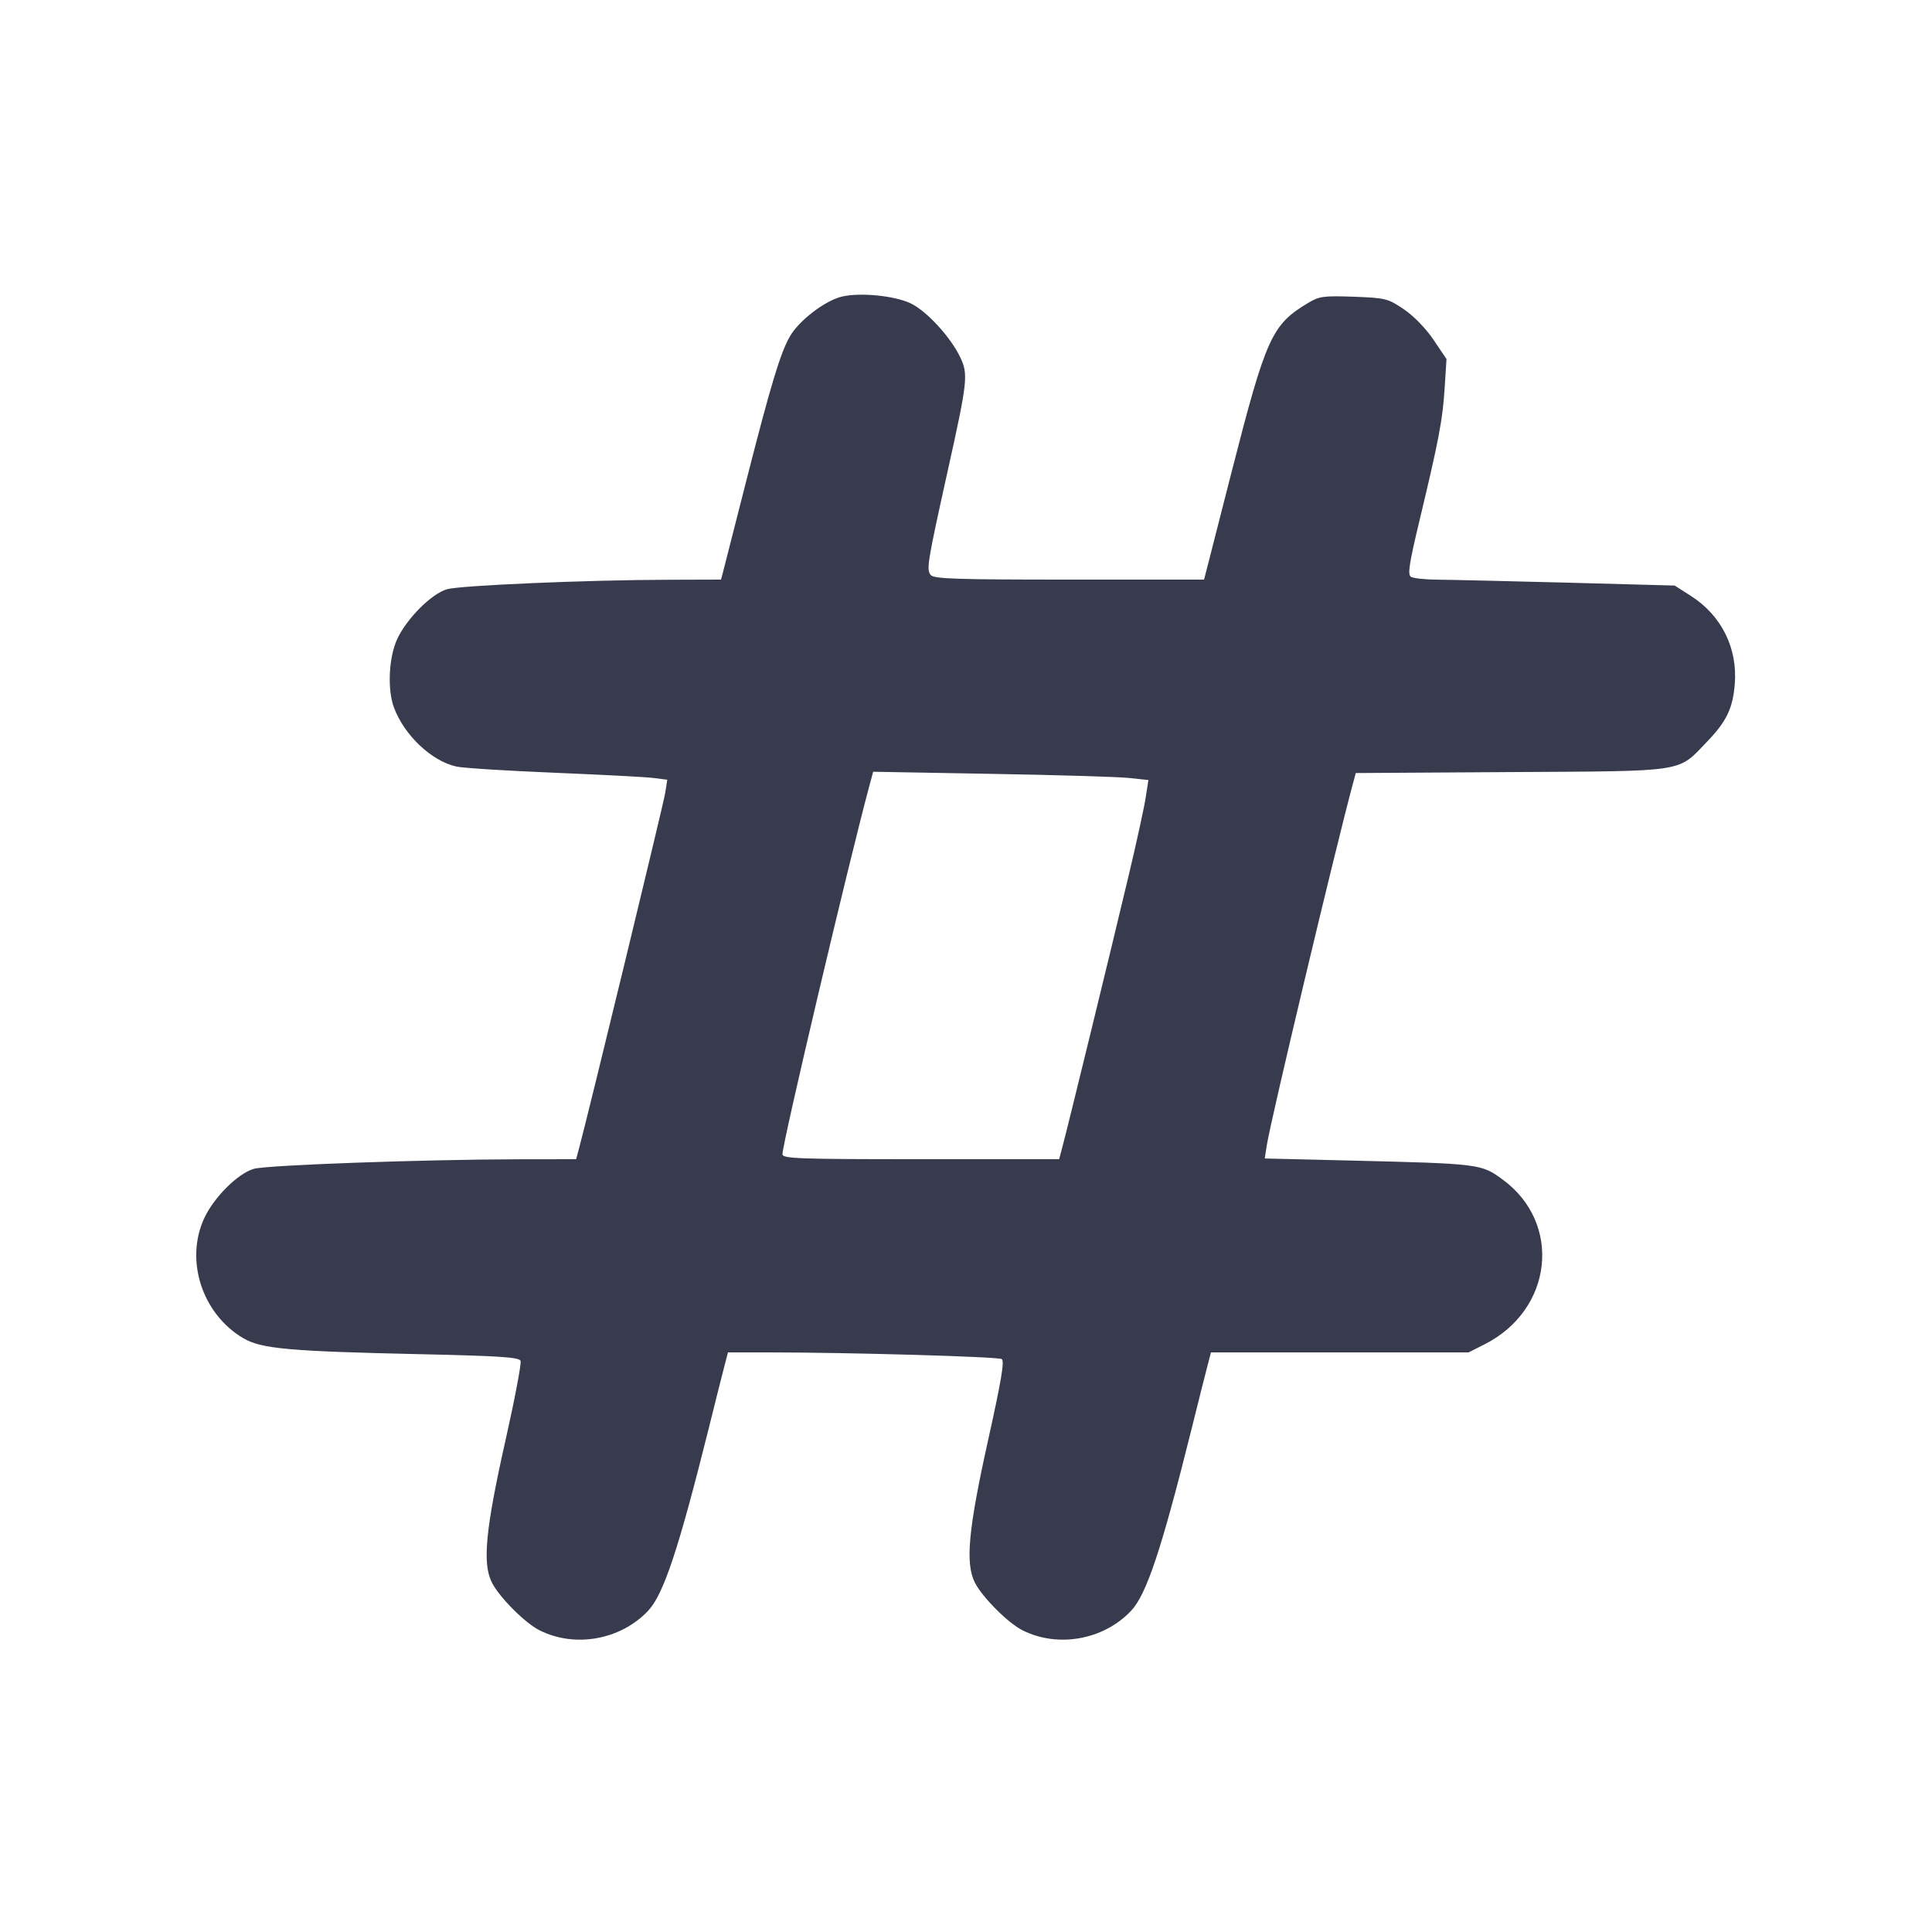
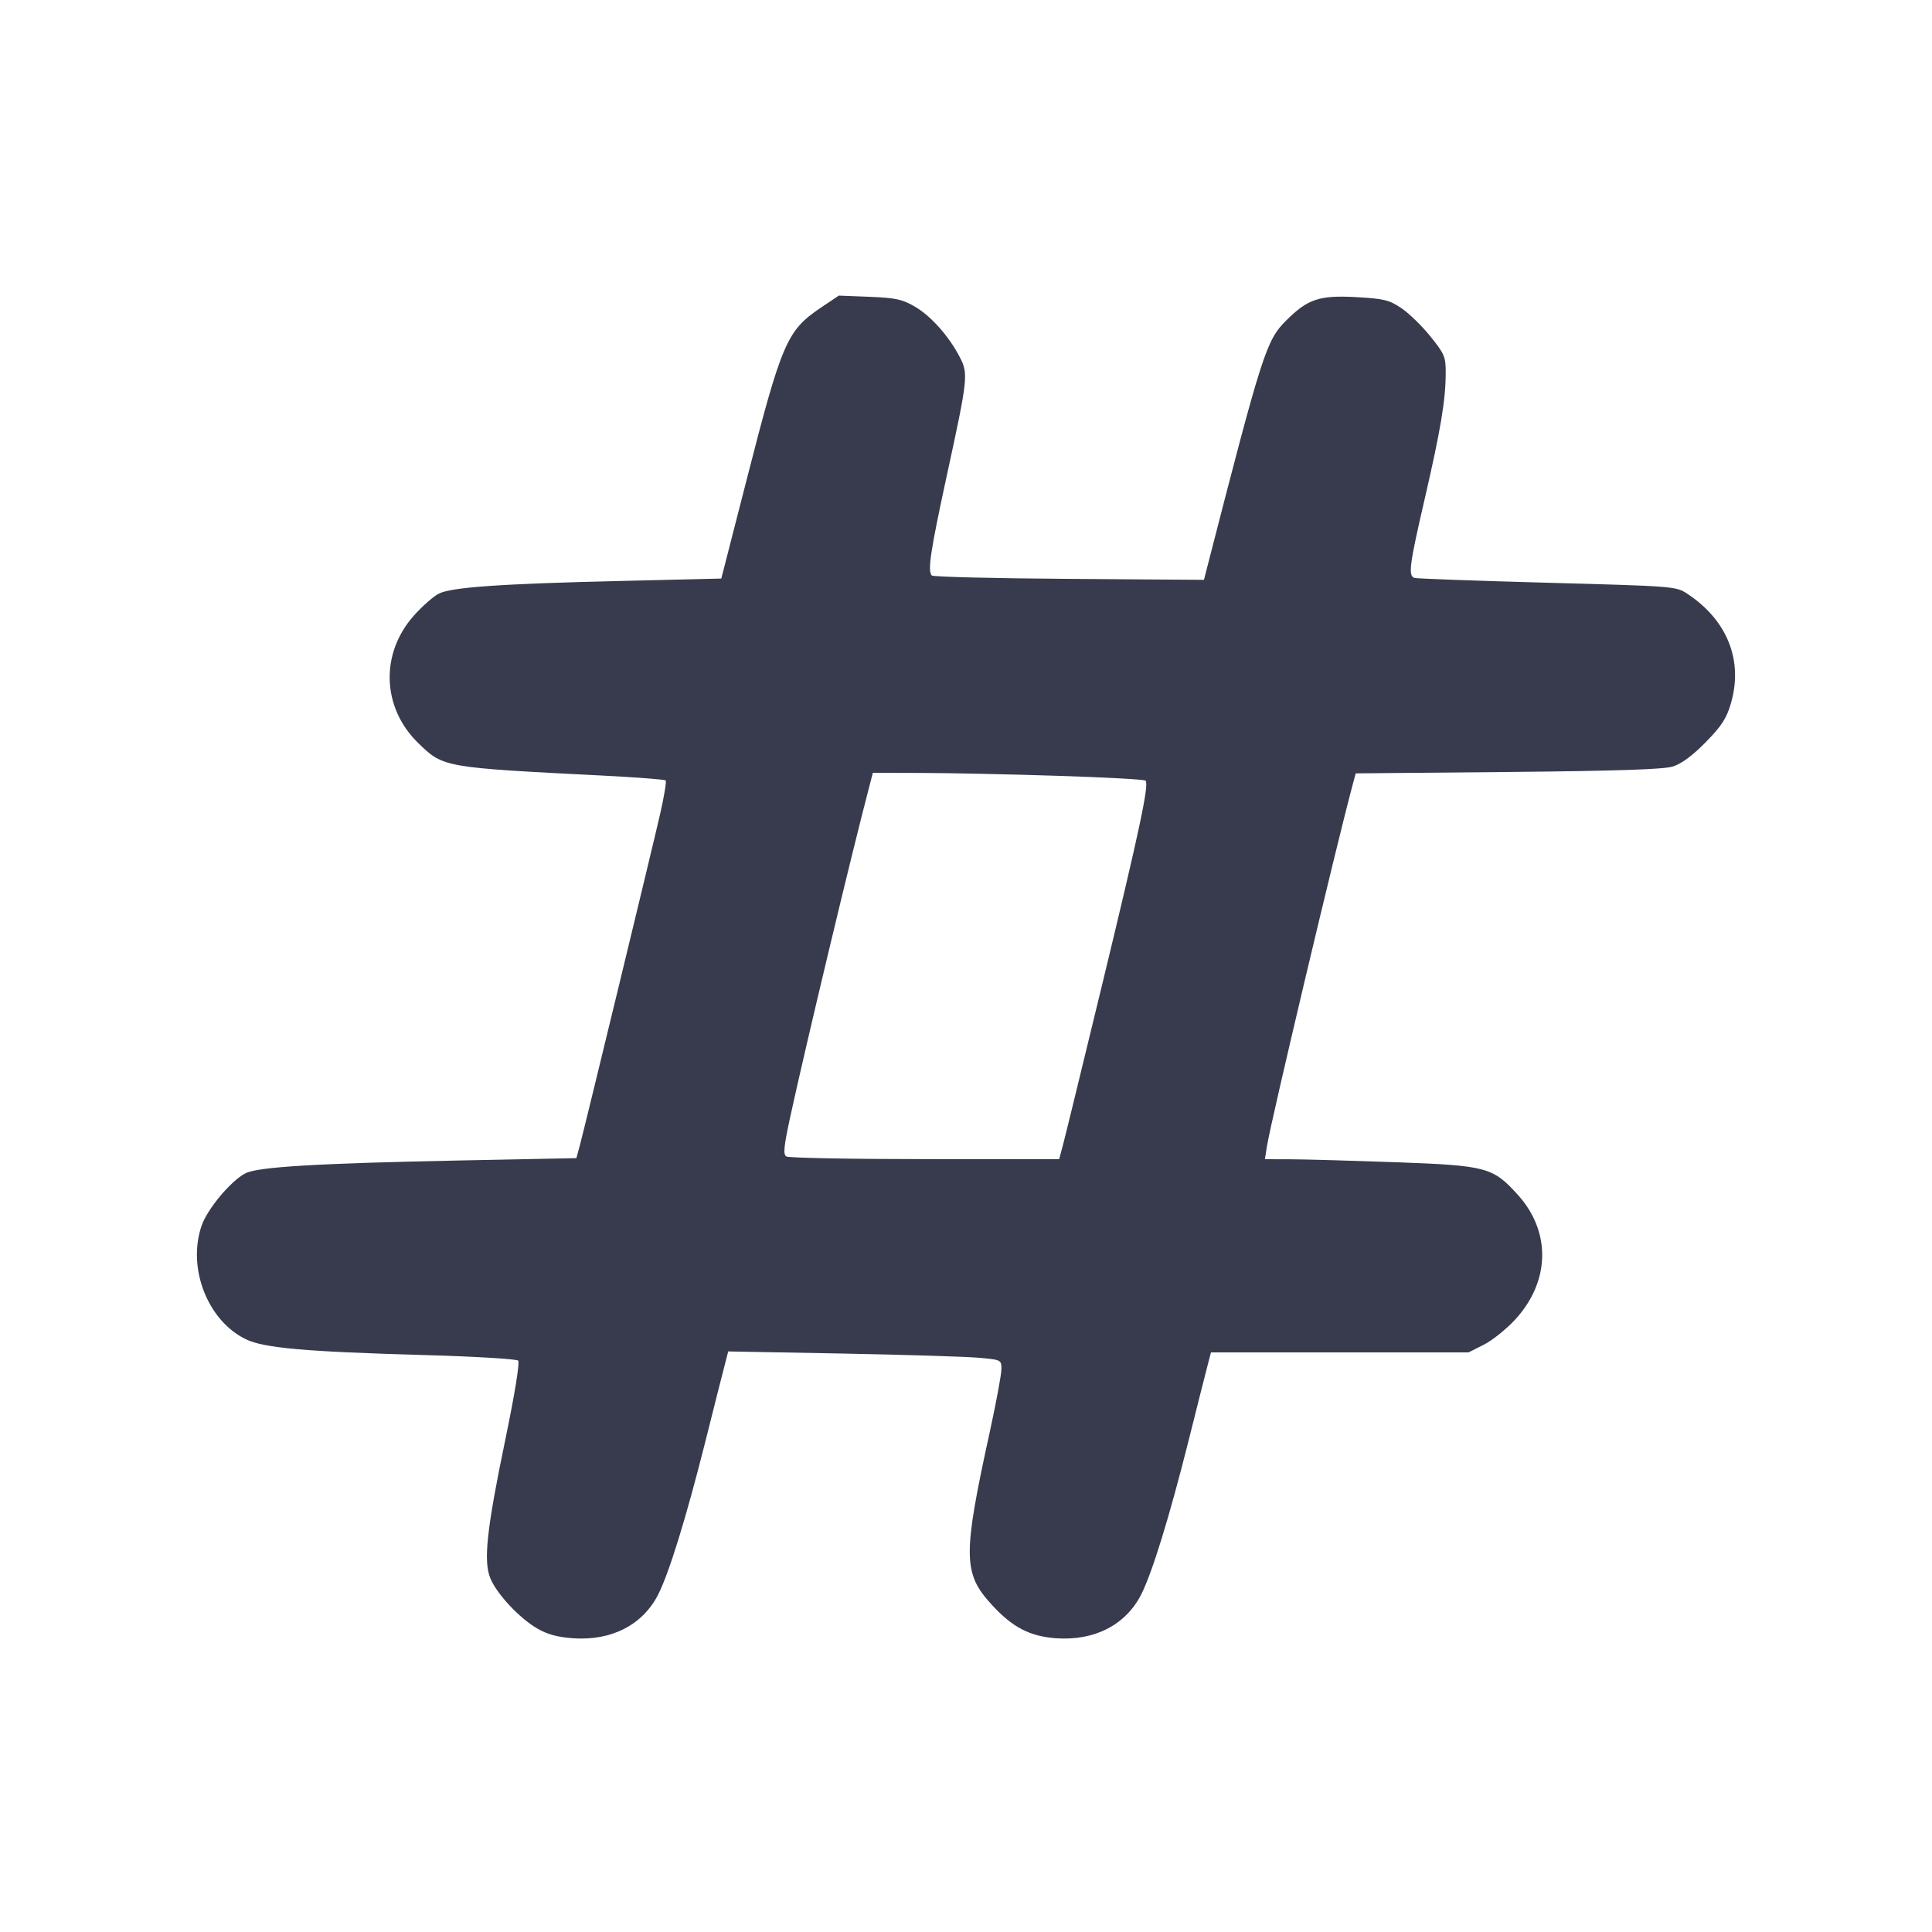
<svg xmlns="http://www.w3.org/2000/svg" width="24" height="24" viewBox="0 0 24 24" fill="none">
-   <path d="M10.460 3.684 C 10.250 3.733,9.924 3.982,9.811 4.181 C 9.693 4.390,9.576 4.776,9.279 5.940 C 9.145 6.468,9.017 6.968,8.996 7.050 L 8.957 7.200 8.308 7.202 C 7.300 7.204,5.716 7.272,5.552 7.320 C 5.360 7.376,5.054 7.682,4.934 7.939 C 4.830 8.164,4.810 8.563,4.893 8.787 C 5.020 9.131,5.358 9.452,5.667 9.522 C 5.751 9.541,6.297 9.575,6.880 9.599 C 7.463 9.623,8.019 9.652,8.115 9.664 L 8.289 9.686 8.263 9.853 C 8.240 9.995,7.315 13.812,7.197 14.250 L 7.157 14.400 6.428 14.401 C 5.241 14.404,3.311 14.473,3.152 14.520 C 2.955 14.577,2.659 14.872,2.538 15.131 C 2.294 15.655,2.511 16.324,3.023 16.624 C 3.247 16.755,3.585 16.786,5.213 16.822 C 6.209 16.844,6.450 16.860,6.467 16.905 C 6.479 16.935,6.395 17.379,6.280 17.890 C 6.030 19.002,5.990 19.426,6.112 19.662 C 6.206 19.845,6.525 20.164,6.702 20.252 C 7.141 20.473,7.707 20.372,8.049 20.012 C 8.242 19.809,8.427 19.253,8.800 17.760 C 8.890 17.397,8.982 17.032,9.004 16.950 L 9.043 16.800 9.552 16.800 C 10.538 16.800,12.397 16.853,12.444 16.883 C 12.480 16.905,12.438 17.154,12.280 17.866 C 12.028 18.998,11.988 19.423,12.112 19.663 C 12.206 19.845,12.525 20.164,12.702 20.252 C 13.141 20.473,13.707 20.372,14.049 20.012 C 14.242 19.809,14.427 19.253,14.800 17.760 C 14.890 17.397,14.982 17.032,15.004 16.950 L 15.043 16.800 16.643 16.800 L 18.243 16.800 18.445 16.698 C 19.290 16.269,19.408 15.200,18.671 14.656 C 18.399 14.457,18.398 14.456,16.746 14.416 L 15.711 14.391 15.737 14.225 C 15.784 13.920,16.584 10.563,16.801 9.755 L 16.842 9.603 18.771 9.591 C 20.969 9.578,20.835 9.599,21.206 9.213 C 21.448 8.962,21.526 8.798,21.550 8.497 C 21.586 8.051,21.385 7.647,21.007 7.404 L 20.803 7.274 19.471 7.238 C 18.739 7.219,18.014 7.202,17.860 7.201 C 17.706 7.200,17.556 7.184,17.527 7.165 C 17.484 7.138,17.505 7.001,17.636 6.456 C 17.875 5.457,17.921 5.217,17.946 4.820 L 17.969 4.460 17.807 4.220 C 17.711 4.078,17.560 3.923,17.438 3.841 C 17.241 3.708,17.212 3.701,16.818 3.686 C 16.443 3.673,16.389 3.680,16.252 3.762 C 15.797 4.034,15.729 4.184,15.295 5.880 C 15.152 6.441,15.017 6.968,14.996 7.050 L 14.957 7.200 13.283 7.200 C 11.881 7.200,11.602 7.191,11.562 7.143 C 11.506 7.075,11.519 6.993,11.776 5.835 C 12.021 4.731,12.030 4.647,11.926 4.433 C 11.804 4.181,11.506 3.859,11.310 3.767 C 11.109 3.673,10.685 3.631,10.460 3.684 M14.023 9.664 L 14.266 9.690 14.231 9.914 C 14.212 10.037,14.117 10.471,14.020 10.879 C 13.820 11.722,13.259 14.023,13.197 14.249 L 13.157 14.400 11.438 14.400 C 9.917 14.400,9.720 14.393,9.720 14.338 C 9.720 14.201,10.541 10.722,10.799 9.764 L 10.847 9.587 12.313 9.613 C 13.120 9.627,13.889 9.650,14.023 9.664 " fill="#373B4D" stroke="none" fill-rule="evenodd" />
+   <path d="M10.191 3.826 C 9.776 4.106,9.710 4.260,9.278 5.948 C 9.144 6.472,9.018 6.965,8.997 7.044 L 8.960 7.187 7.750 7.216 C 6.231 7.251,5.606 7.294,5.450 7.375 C 5.384 7.409,5.247 7.529,5.146 7.642 C 4.720 8.115,4.742 8.791,5.197 9.232 C 5.509 9.535,5.505 9.534,7.513 9.636 C 7.917 9.657,8.257 9.683,8.269 9.695 C 8.281 9.707,8.250 9.893,8.201 10.109 C 8.096 10.568,7.265 13.997,7.203 14.229 L 7.160 14.387 5.750 14.415 C 3.945 14.451,3.204 14.495,3.049 14.575 C 2.867 14.669,2.575 15.019,2.504 15.227 C 2.324 15.754,2.580 16.408,3.055 16.637 C 3.279 16.746,3.792 16.791,5.270 16.833 C 5.892 16.850,6.417 16.882,6.437 16.902 C 6.458 16.925,6.395 17.316,6.278 17.880 C 6.045 19.001,6.003 19.395,6.092 19.608 C 6.173 19.802,6.451 20.100,6.671 20.228 C 6.796 20.302,6.924 20.337,7.118 20.351 C 7.597 20.385,7.985 20.185,8.177 19.806 C 8.314 19.534,8.524 18.852,8.759 17.920 C 8.872 17.469,8.983 17.030,9.006 16.944 L 9.046 16.788 10.453 16.814 C 11.227 16.829,11.990 16.852,12.150 16.866 C 12.438 16.891,12.440 16.892,12.440 17.008 C 12.440 17.073,12.376 17.416,12.299 17.771 C 11.957 19.332,11.960 19.545,12.325 19.940 C 12.579 20.216,12.794 20.327,13.118 20.351 C 13.597 20.385,13.985 20.185,14.177 19.806 C 14.314 19.534,14.524 18.852,14.759 17.920 C 14.872 17.469,14.982 17.032,15.004 16.950 L 15.043 16.800 16.643 16.800 L 18.243 16.800 18.435 16.703 C 18.541 16.649,18.717 16.507,18.826 16.388 C 19.256 15.917,19.269 15.303,18.859 14.847 C 18.547 14.500,18.470 14.479,17.351 14.438 C 16.817 14.419,16.230 14.402,16.046 14.401 L 15.713 14.400 15.740 14.230 C 15.791 13.916,16.601 10.499,16.801 9.757 L 16.841 9.607 18.731 9.590 C 20.077 9.577,20.666 9.558,20.780 9.522 C 20.885 9.490,21.025 9.387,21.188 9.221 C 21.387 9.018,21.448 8.924,21.502 8.737 C 21.657 8.206,21.458 7.705,20.962 7.377 C 20.821 7.283,20.800 7.282,19.220 7.239 C 18.340 7.215,17.598 7.188,17.570 7.179 C 17.491 7.153,17.508 7.018,17.699 6.194 C 17.896 5.341,17.958 4.972,17.959 4.638 C 17.960 4.432,17.946 4.399,17.769 4.179 C 17.664 4.048,17.501 3.890,17.407 3.827 C 17.257 3.726,17.190 3.710,16.846 3.691 C 16.389 3.666,16.245 3.714,15.977 3.982 C 15.730 4.228,15.681 4.381,14.995 7.051 L 14.956 7.203 13.281 7.191 C 12.360 7.185,11.592 7.166,11.575 7.149 C 11.521 7.094,11.558 6.847,11.759 5.920 C 12.025 4.696,12.031 4.643,11.922 4.435 C 11.787 4.175,11.565 3.926,11.365 3.809 C 11.210 3.718,11.126 3.700,10.801 3.687 L 10.420 3.672 10.191 3.826 M13.153 9.638 C 13.731 9.656,14.216 9.683,14.230 9.697 C 14.277 9.743,14.159 10.297,13.703 12.183 C 13.453 13.215,13.228 14.137,13.203 14.230 L 13.157 14.400 11.488 14.399 C 10.571 14.399,9.797 14.384,9.768 14.366 C 9.727 14.340,9.737 14.242,9.816 13.877 C 10.009 12.989,10.585 10.580,10.804 9.750 L 10.843 9.600 11.472 9.602 C 11.817 9.603,12.574 9.619,13.153 9.638 " fill="#373B4D" stroke="none" fill-rule="evenodd" />
</svg>
